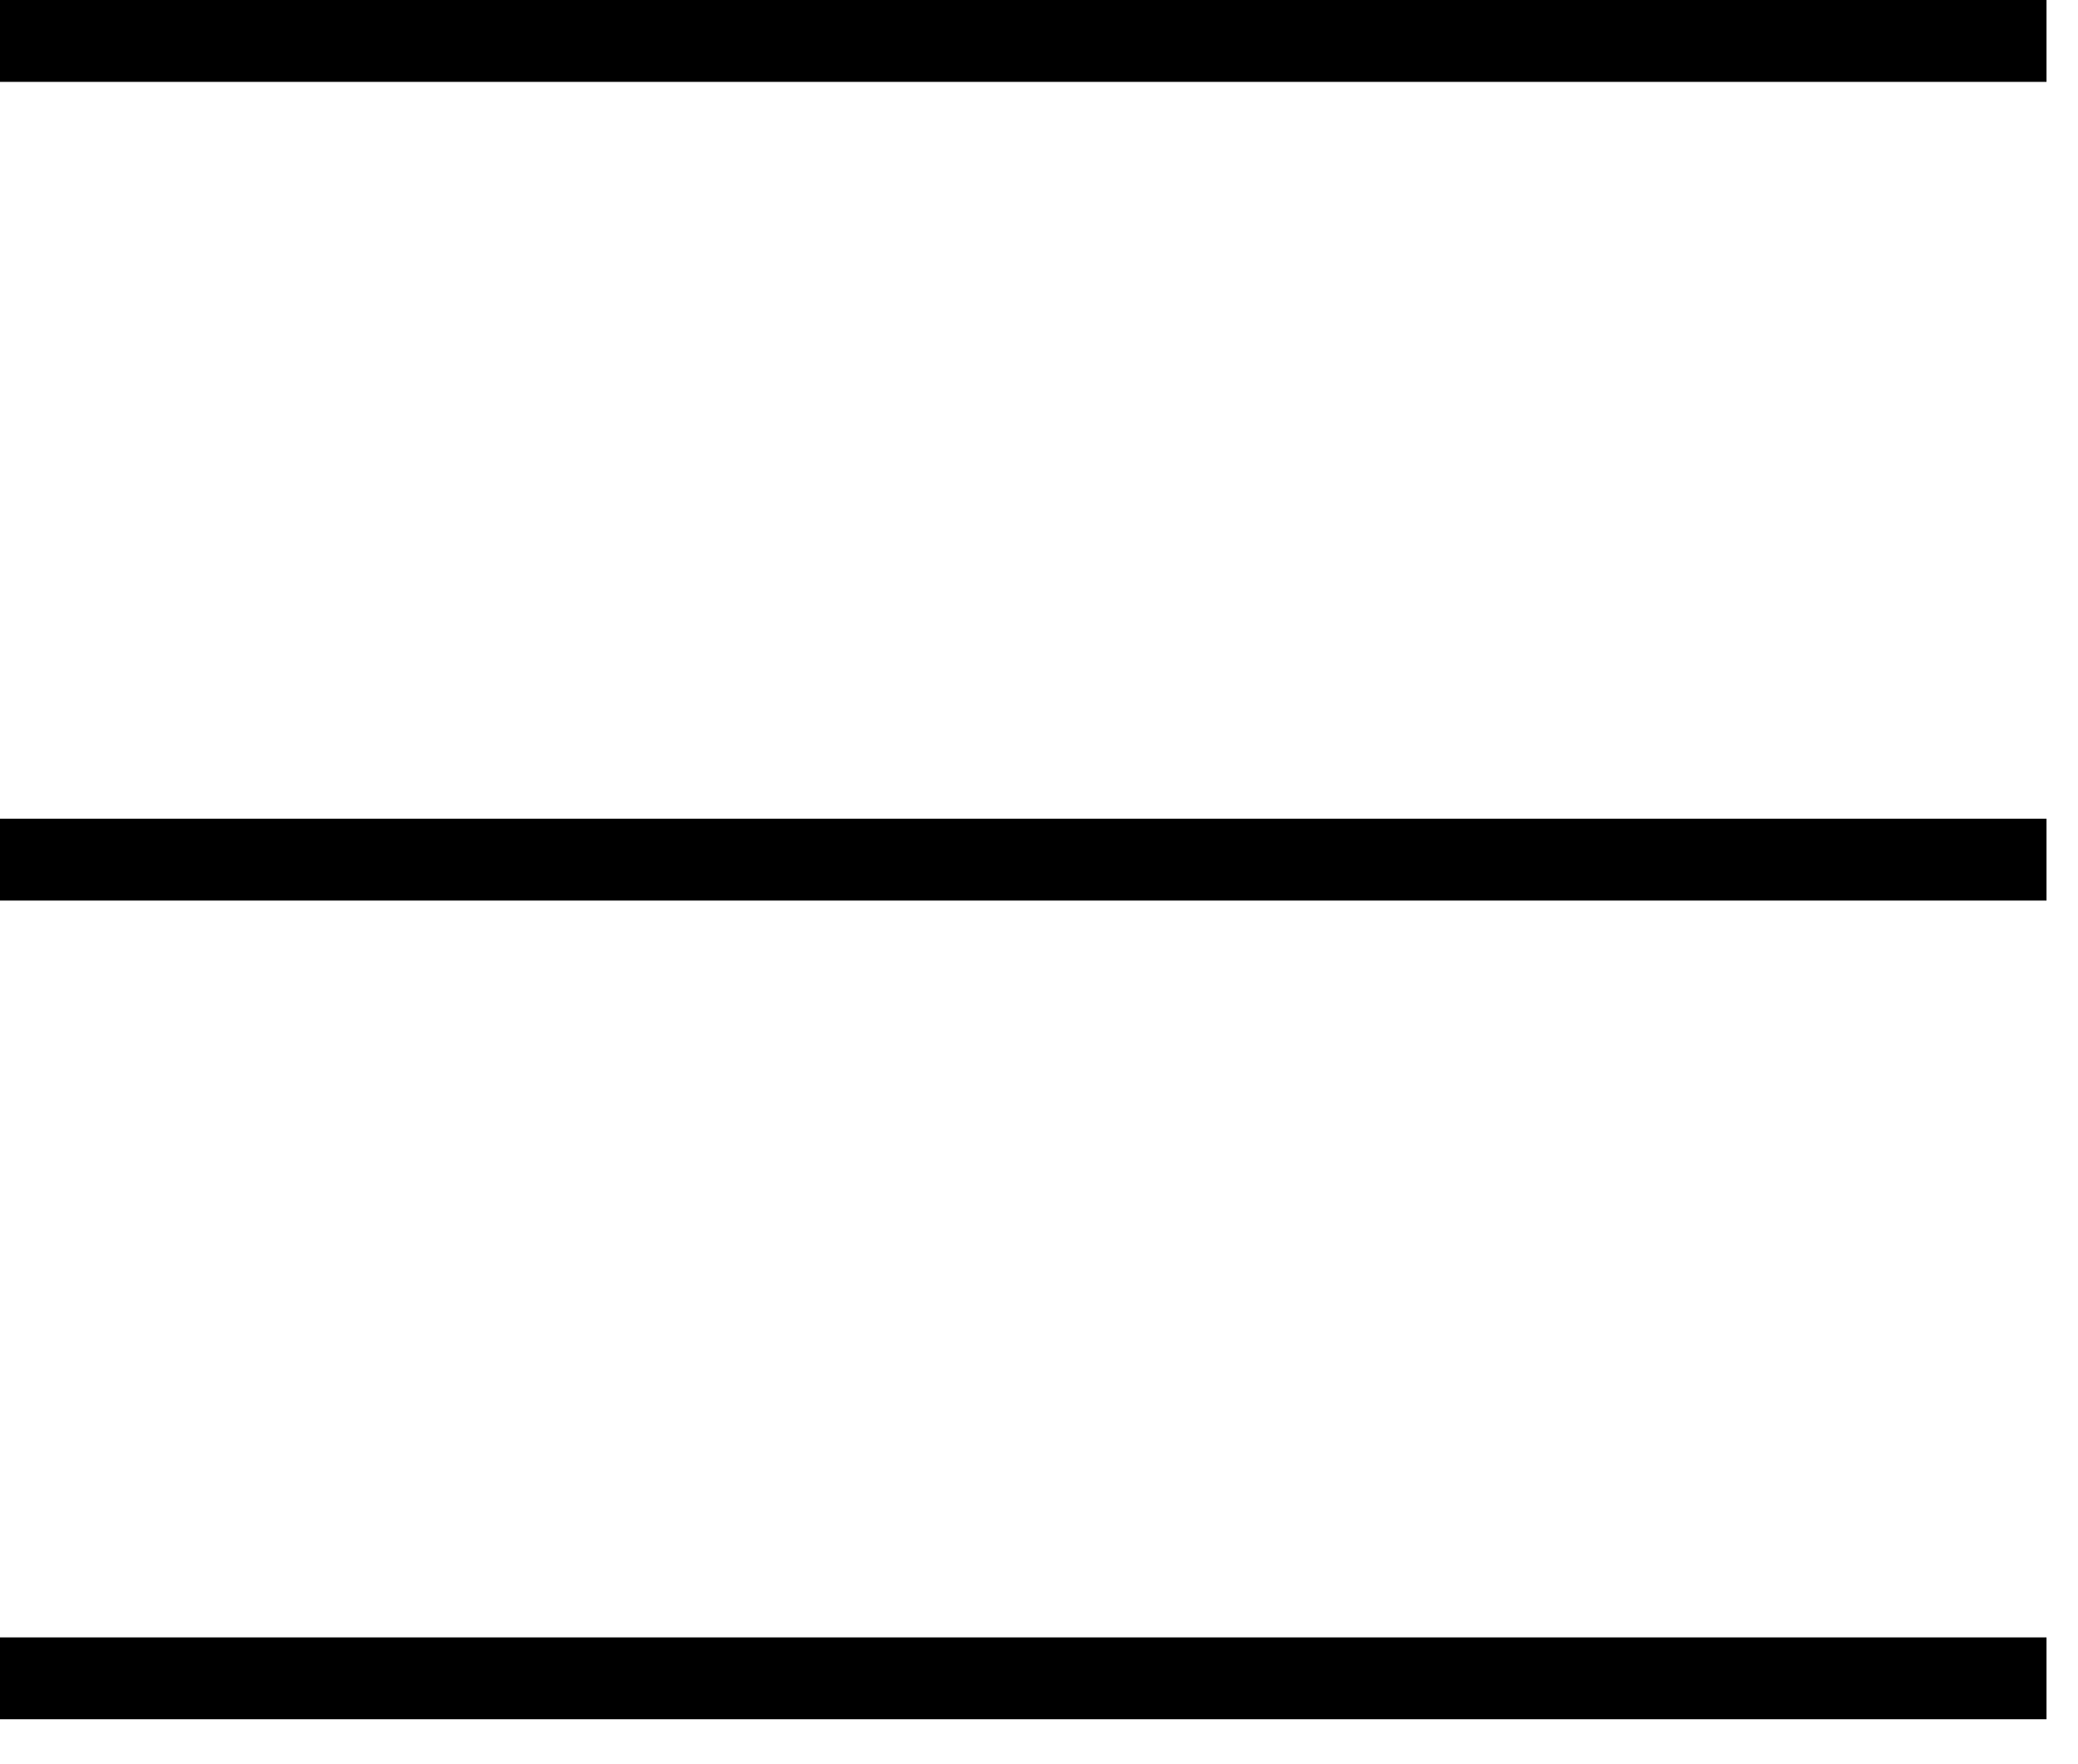
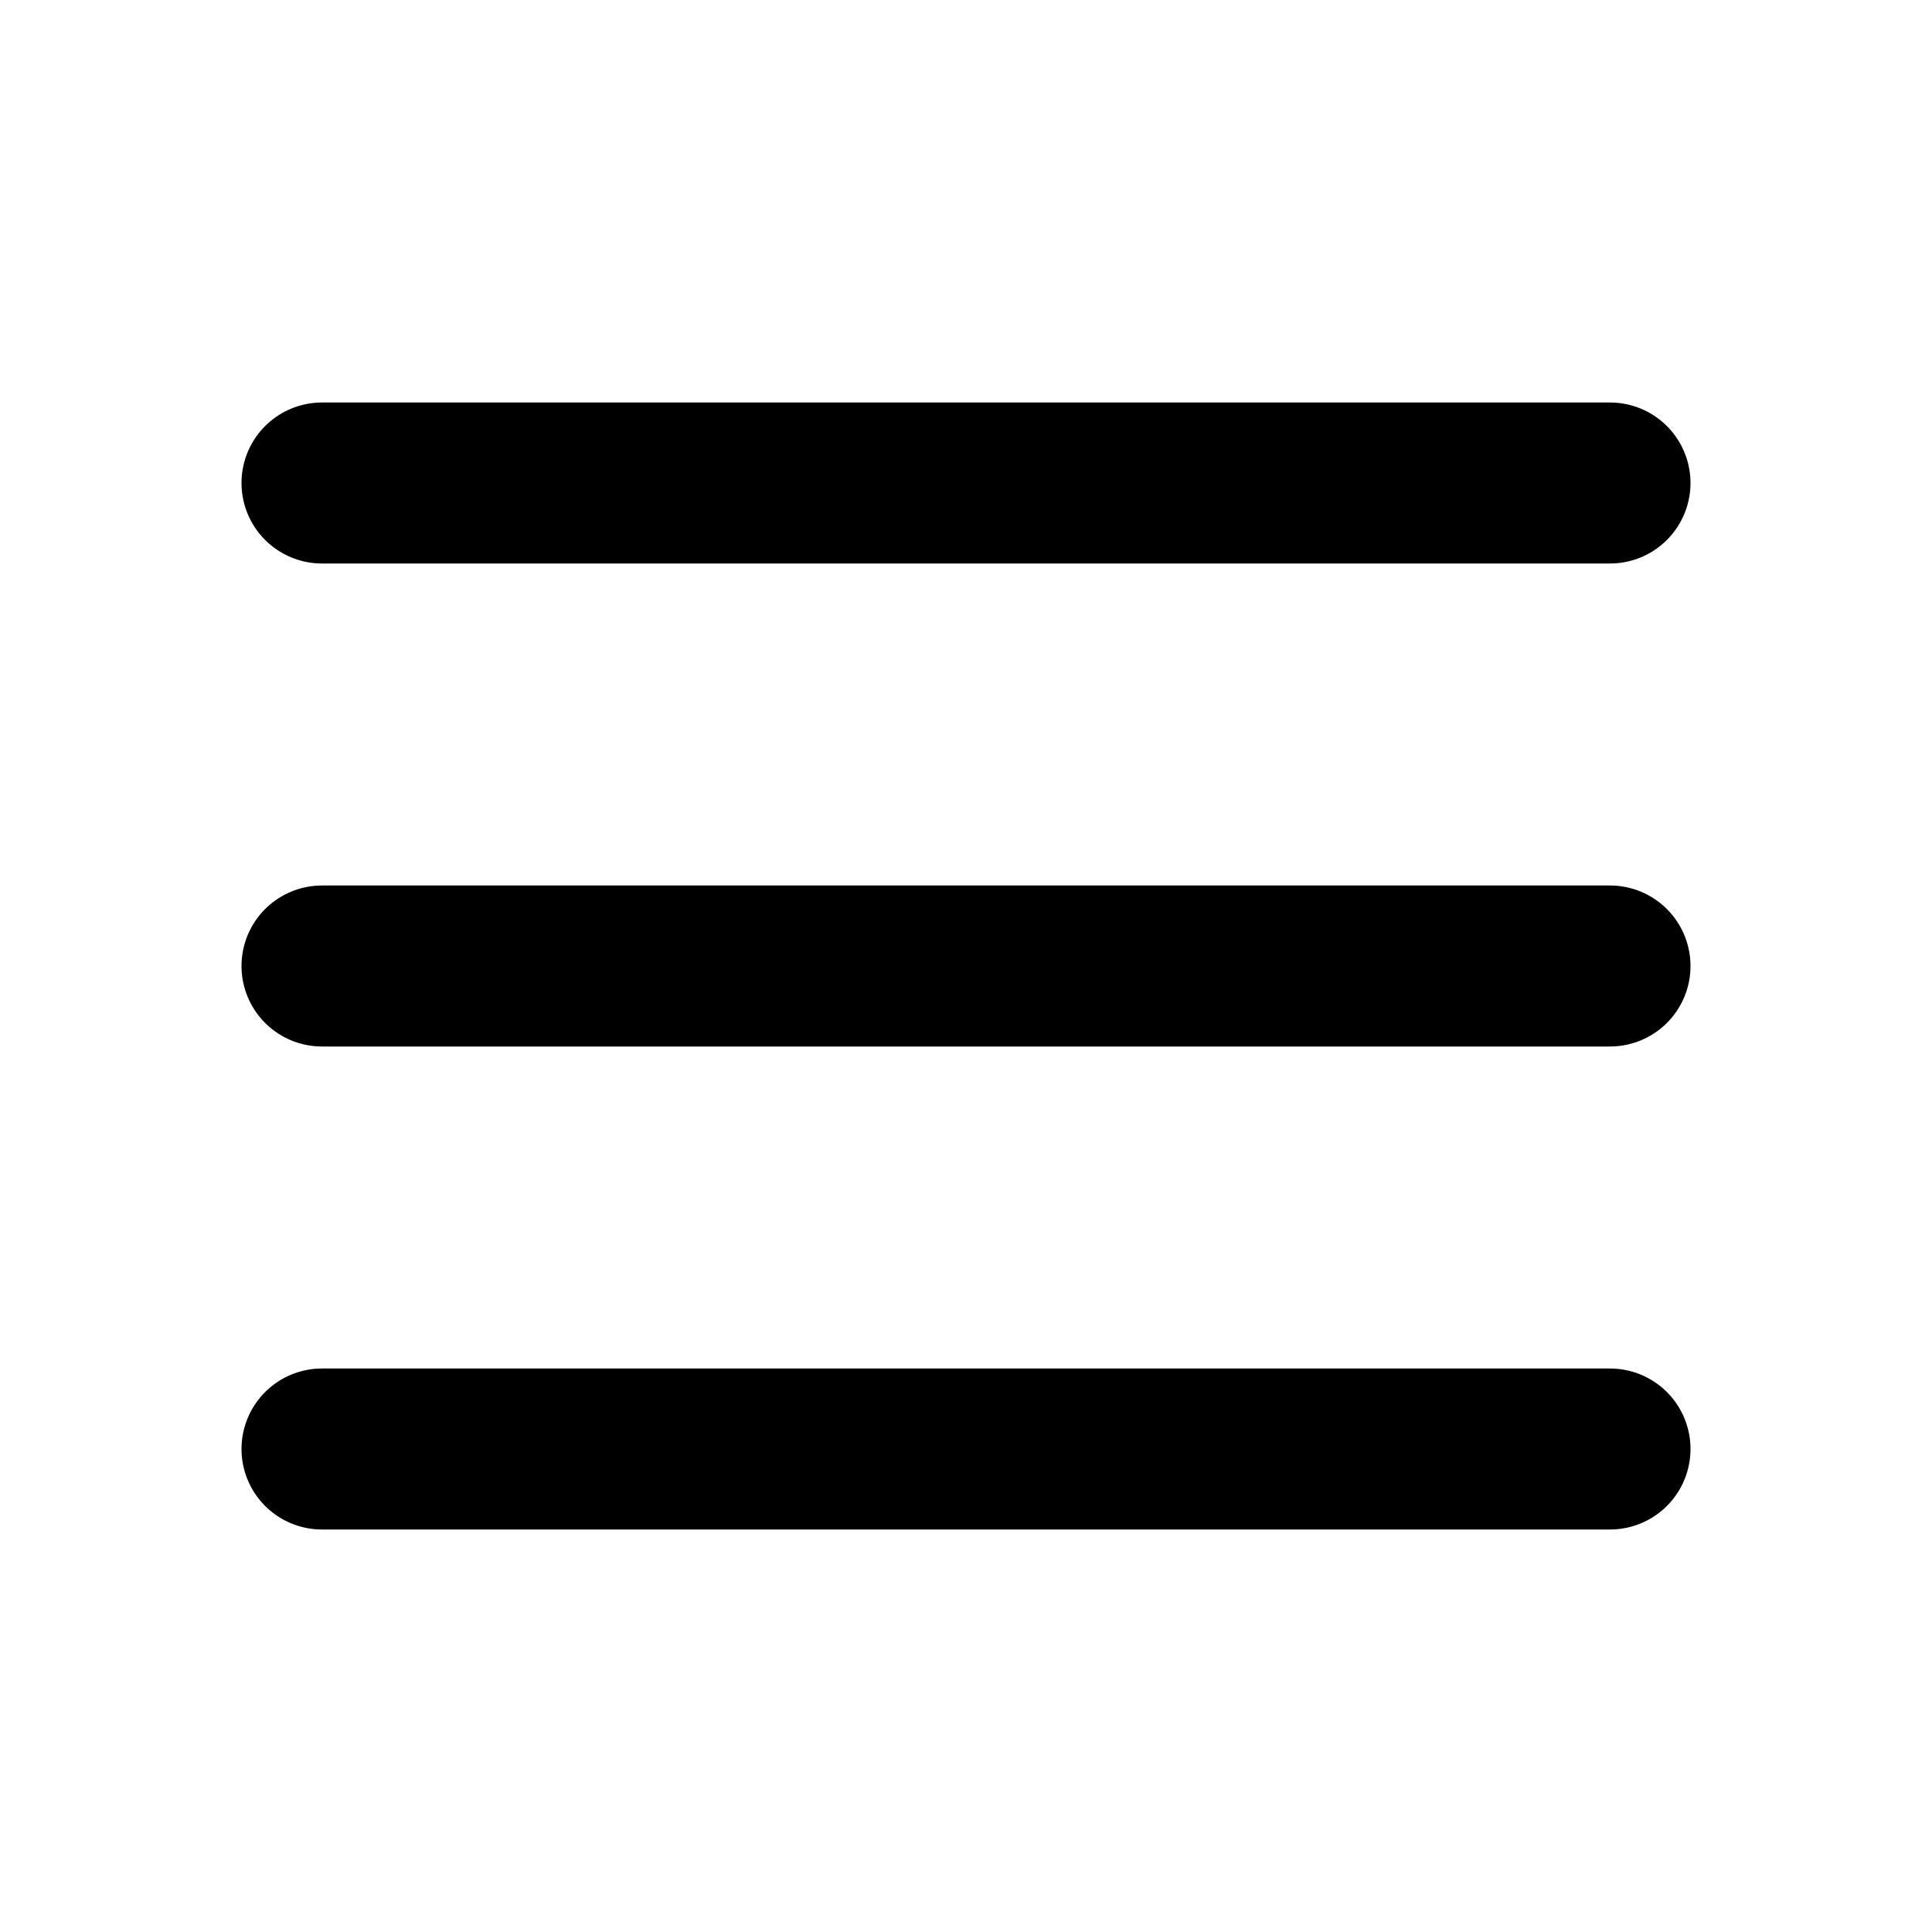
- <svg xmlns="http://www.w3.org/2000/svg" width="33" height="28" viewBox="0 0 33 28" fill="none">
-   <line y1="-0.65" x2="32.5" y2="-0.65" transform="matrix(1 0 0 -1 0 26)" stroke="black" stroke-width="1.3" />
-   <line y1="-0.65" x2="32.5" y2="-0.65" transform="matrix(1 0 0 -1 0 13)" stroke="black" stroke-width="1.3" />
-   <line y1="-0.65" x2="32.5" y2="-0.65" transform="matrix(1 0 0 -1 0 0)" stroke="black" stroke-width="1.3" />
+ <svg xmlns="http://www.w3.org/2000/svg" width="800px" height="800px" viewBox="0 0 24 24" fill="none">
+   <path d="M4 6H20M4 12H20M4 18H20" stroke="#000000" stroke-width="2" stroke-linecap="round" stroke-linejoin="round" />
</svg>
